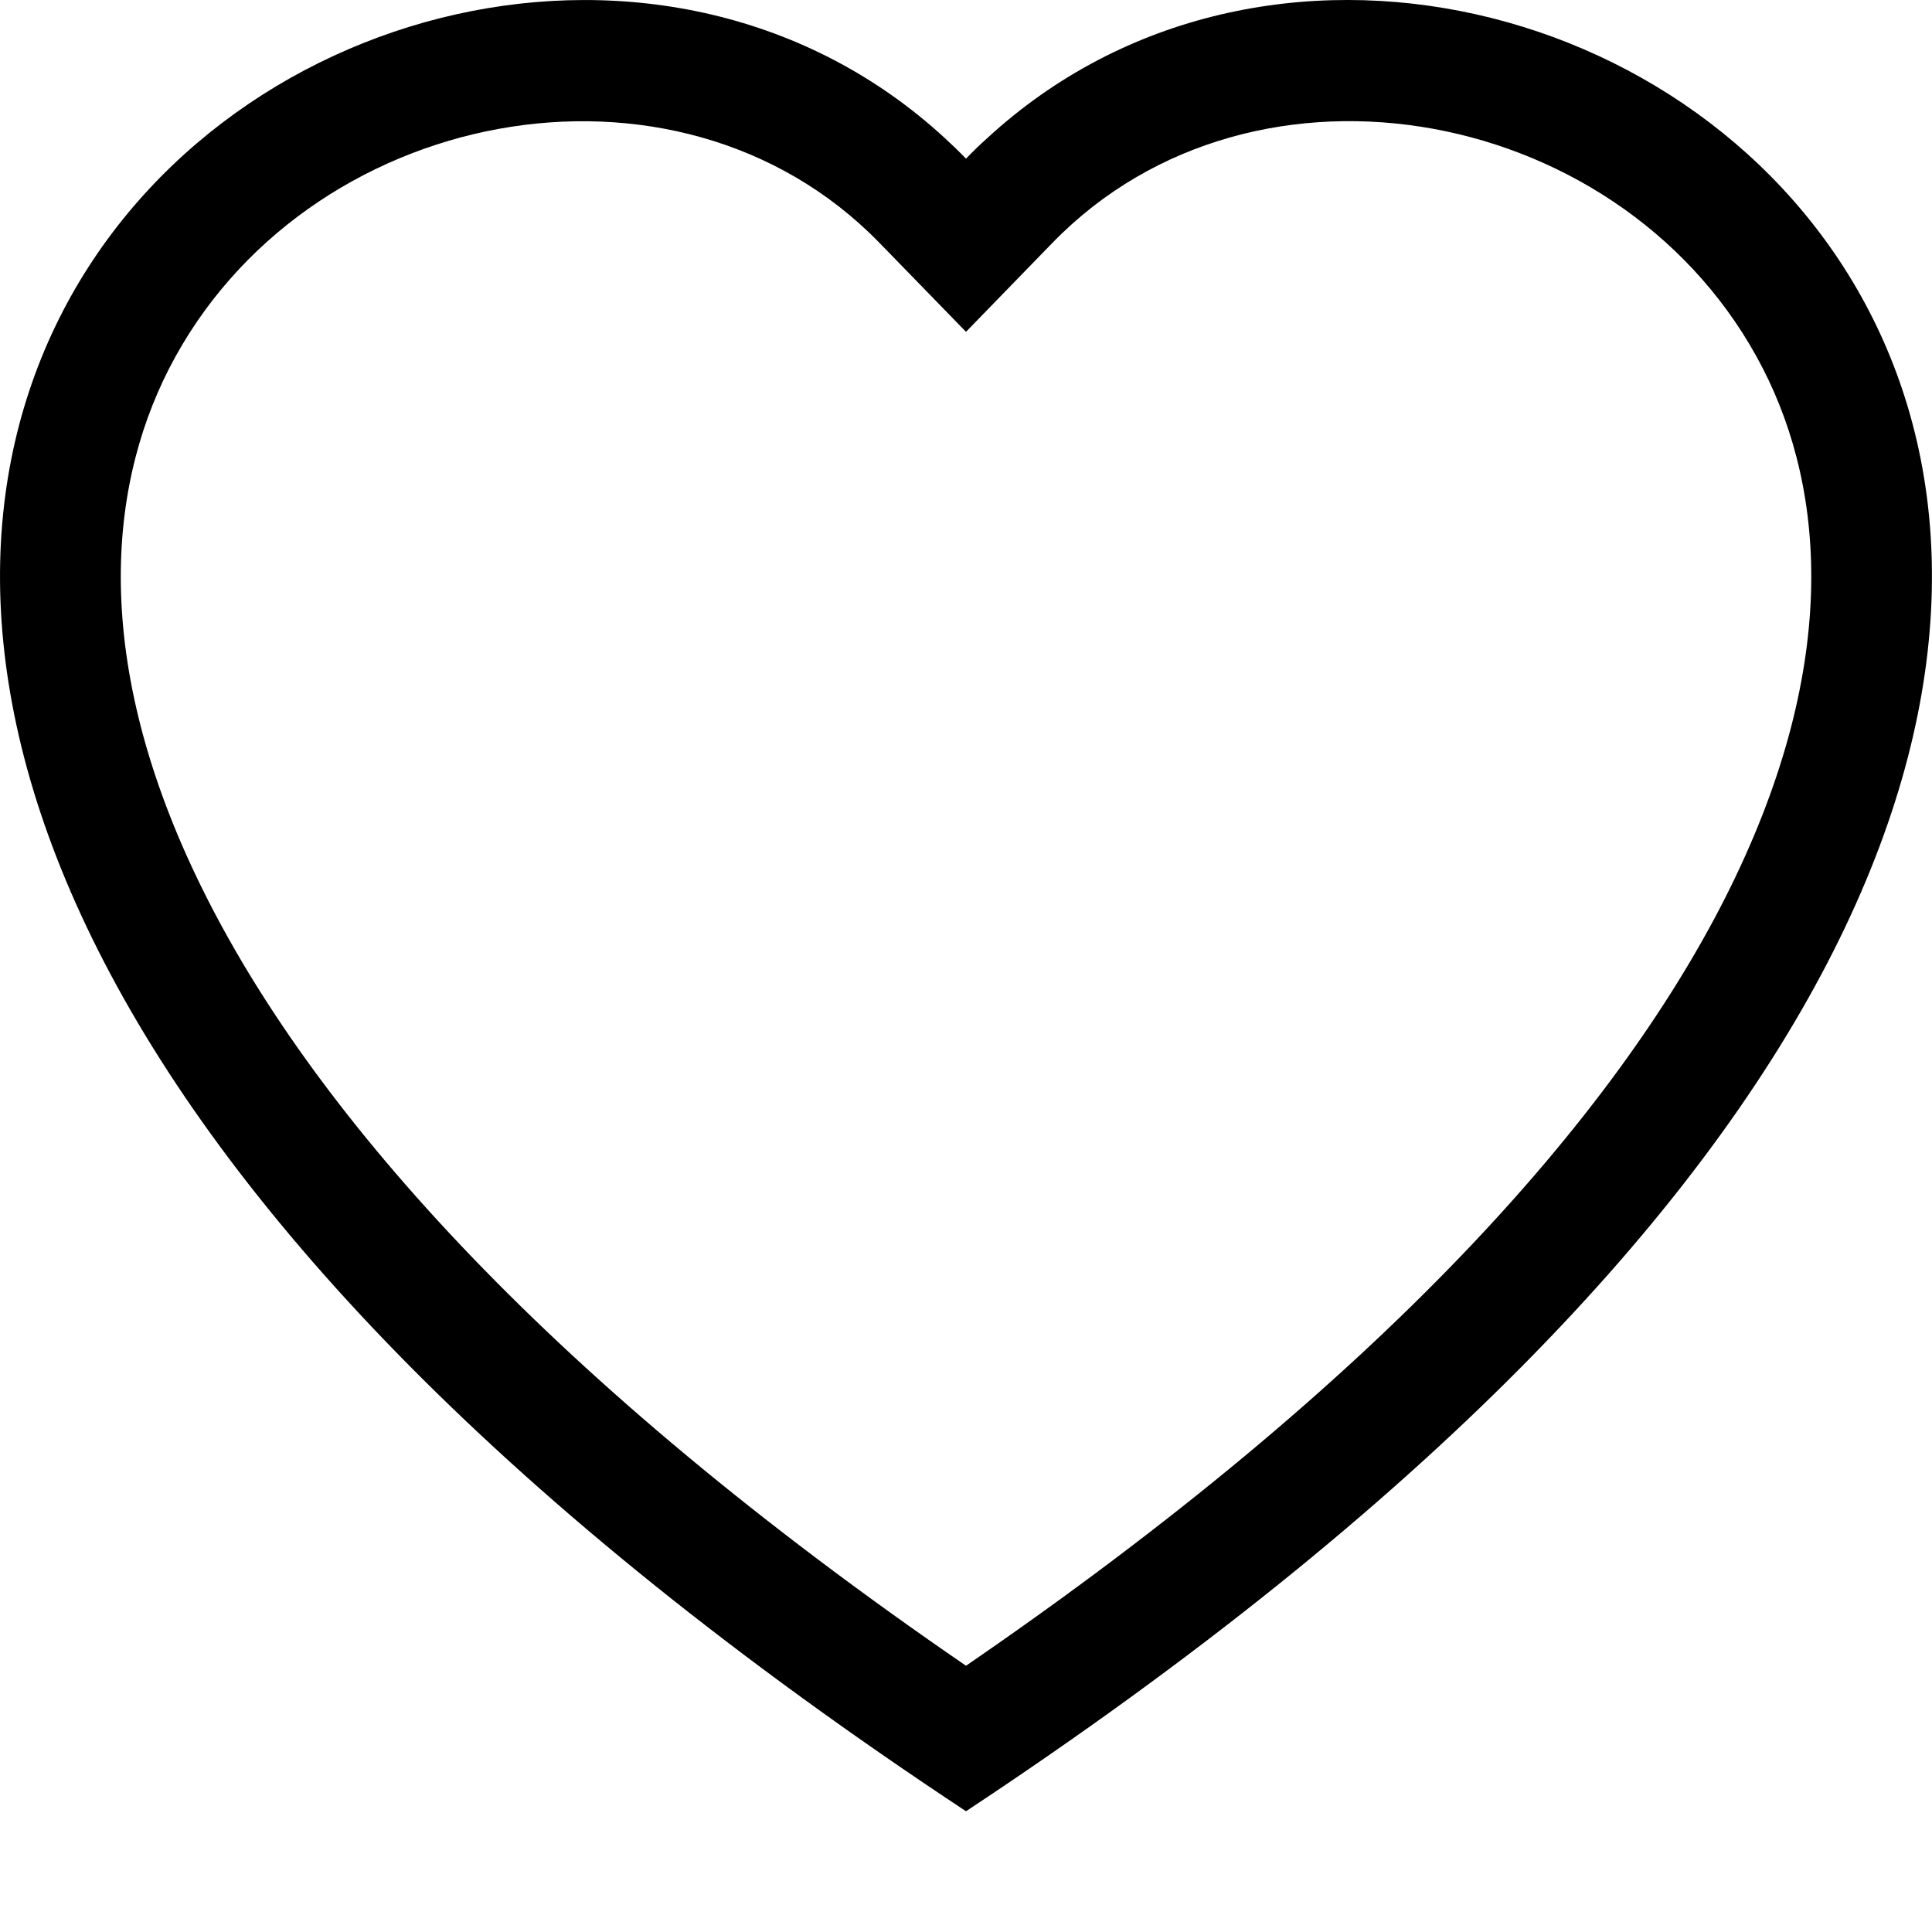
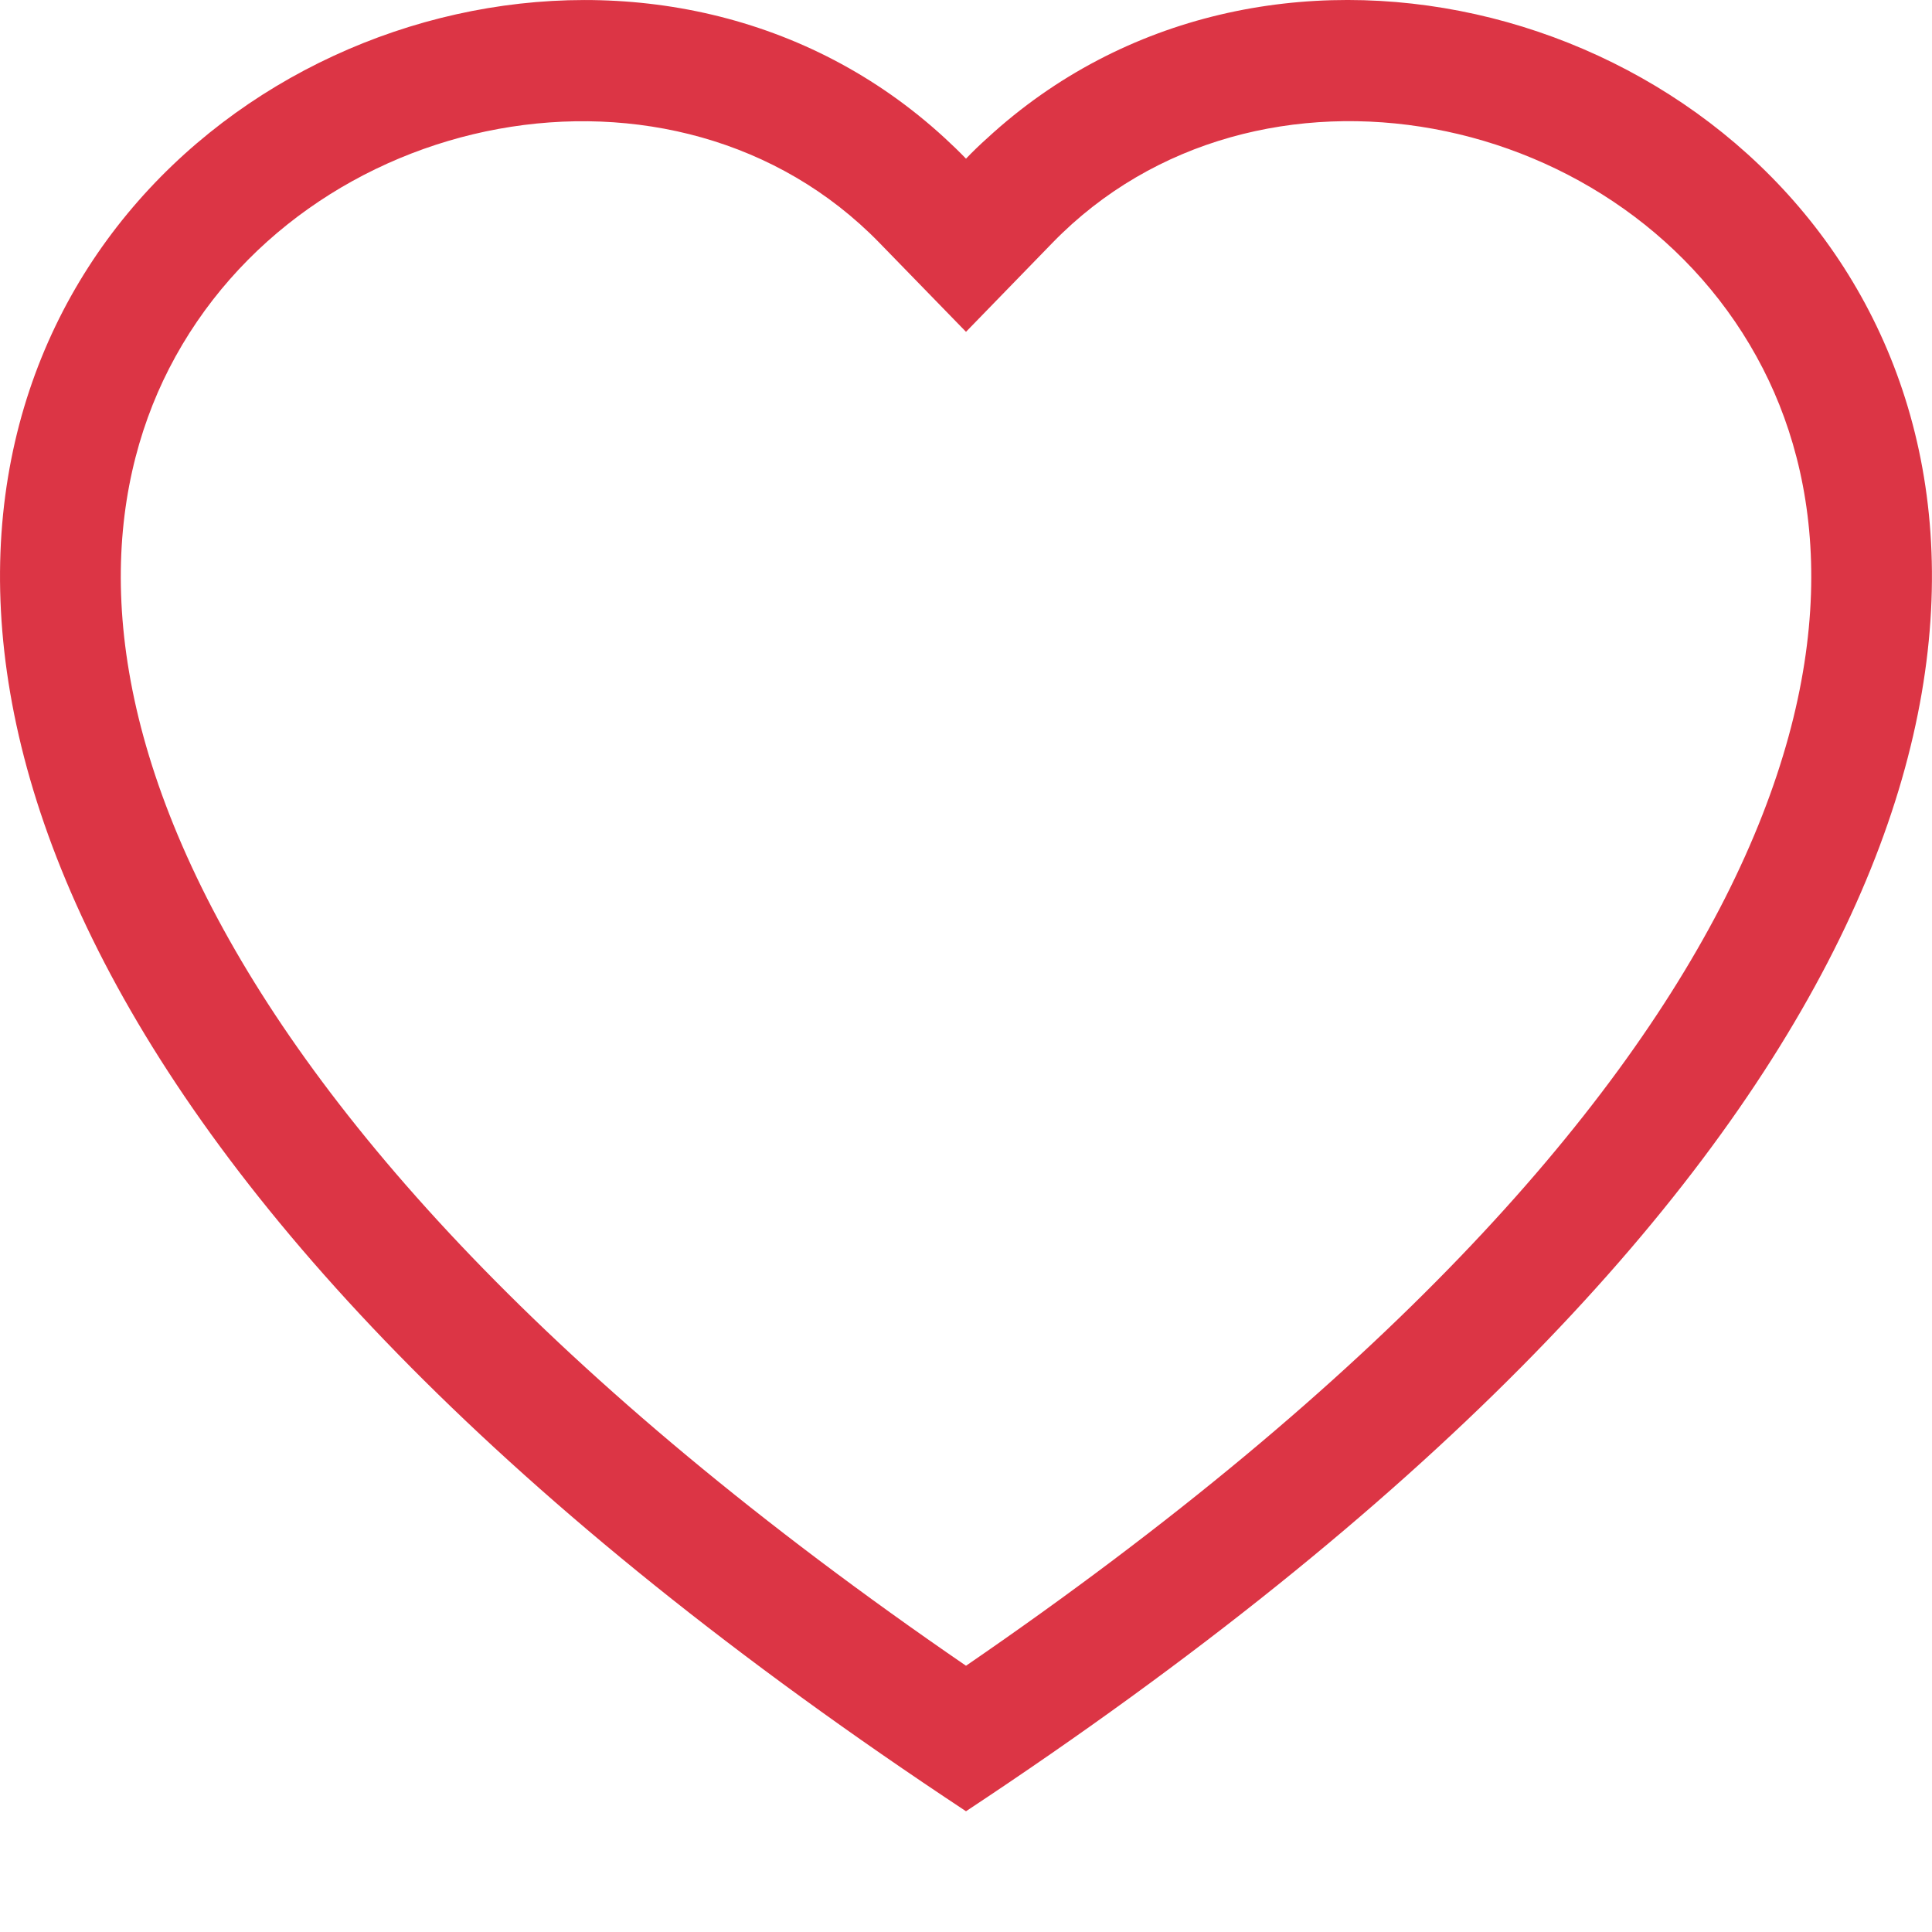
- <svg xmlns="http://www.w3.org/2000/svg" width="16" height="16" fill="currentColor" class="bi bi-heart" viewBox="0 0 16 16">
+ <svg xmlns="http://www.w3.org/2000/svg" width="16" height="16" fill="currentColor" class="bi bi-heart" viewBox="0 0 16 16" style="color: #dc3545;">
  <path d="m8 2.748-.717-.737C5.6.281 2.514.878 1.4 3.053c-.523 1.023-.641 2.5.314 4.385.92 1.815 2.834 3.989 6.286 6.357 3.452-2.368 5.365-4.542 6.286-6.357.955-1.886.838-3.362.314-4.385C13.486.878 10.4.28 8.717 2.01L8 2.748zM8 15C-7.333 4.868 3.279-3.04 7.824 1.143c.06.055.119.112.176.171a3.12 3.12 0 0 1 .176-.17C12.72-3.042 23.333 4.867 8 15z" />
</svg>
